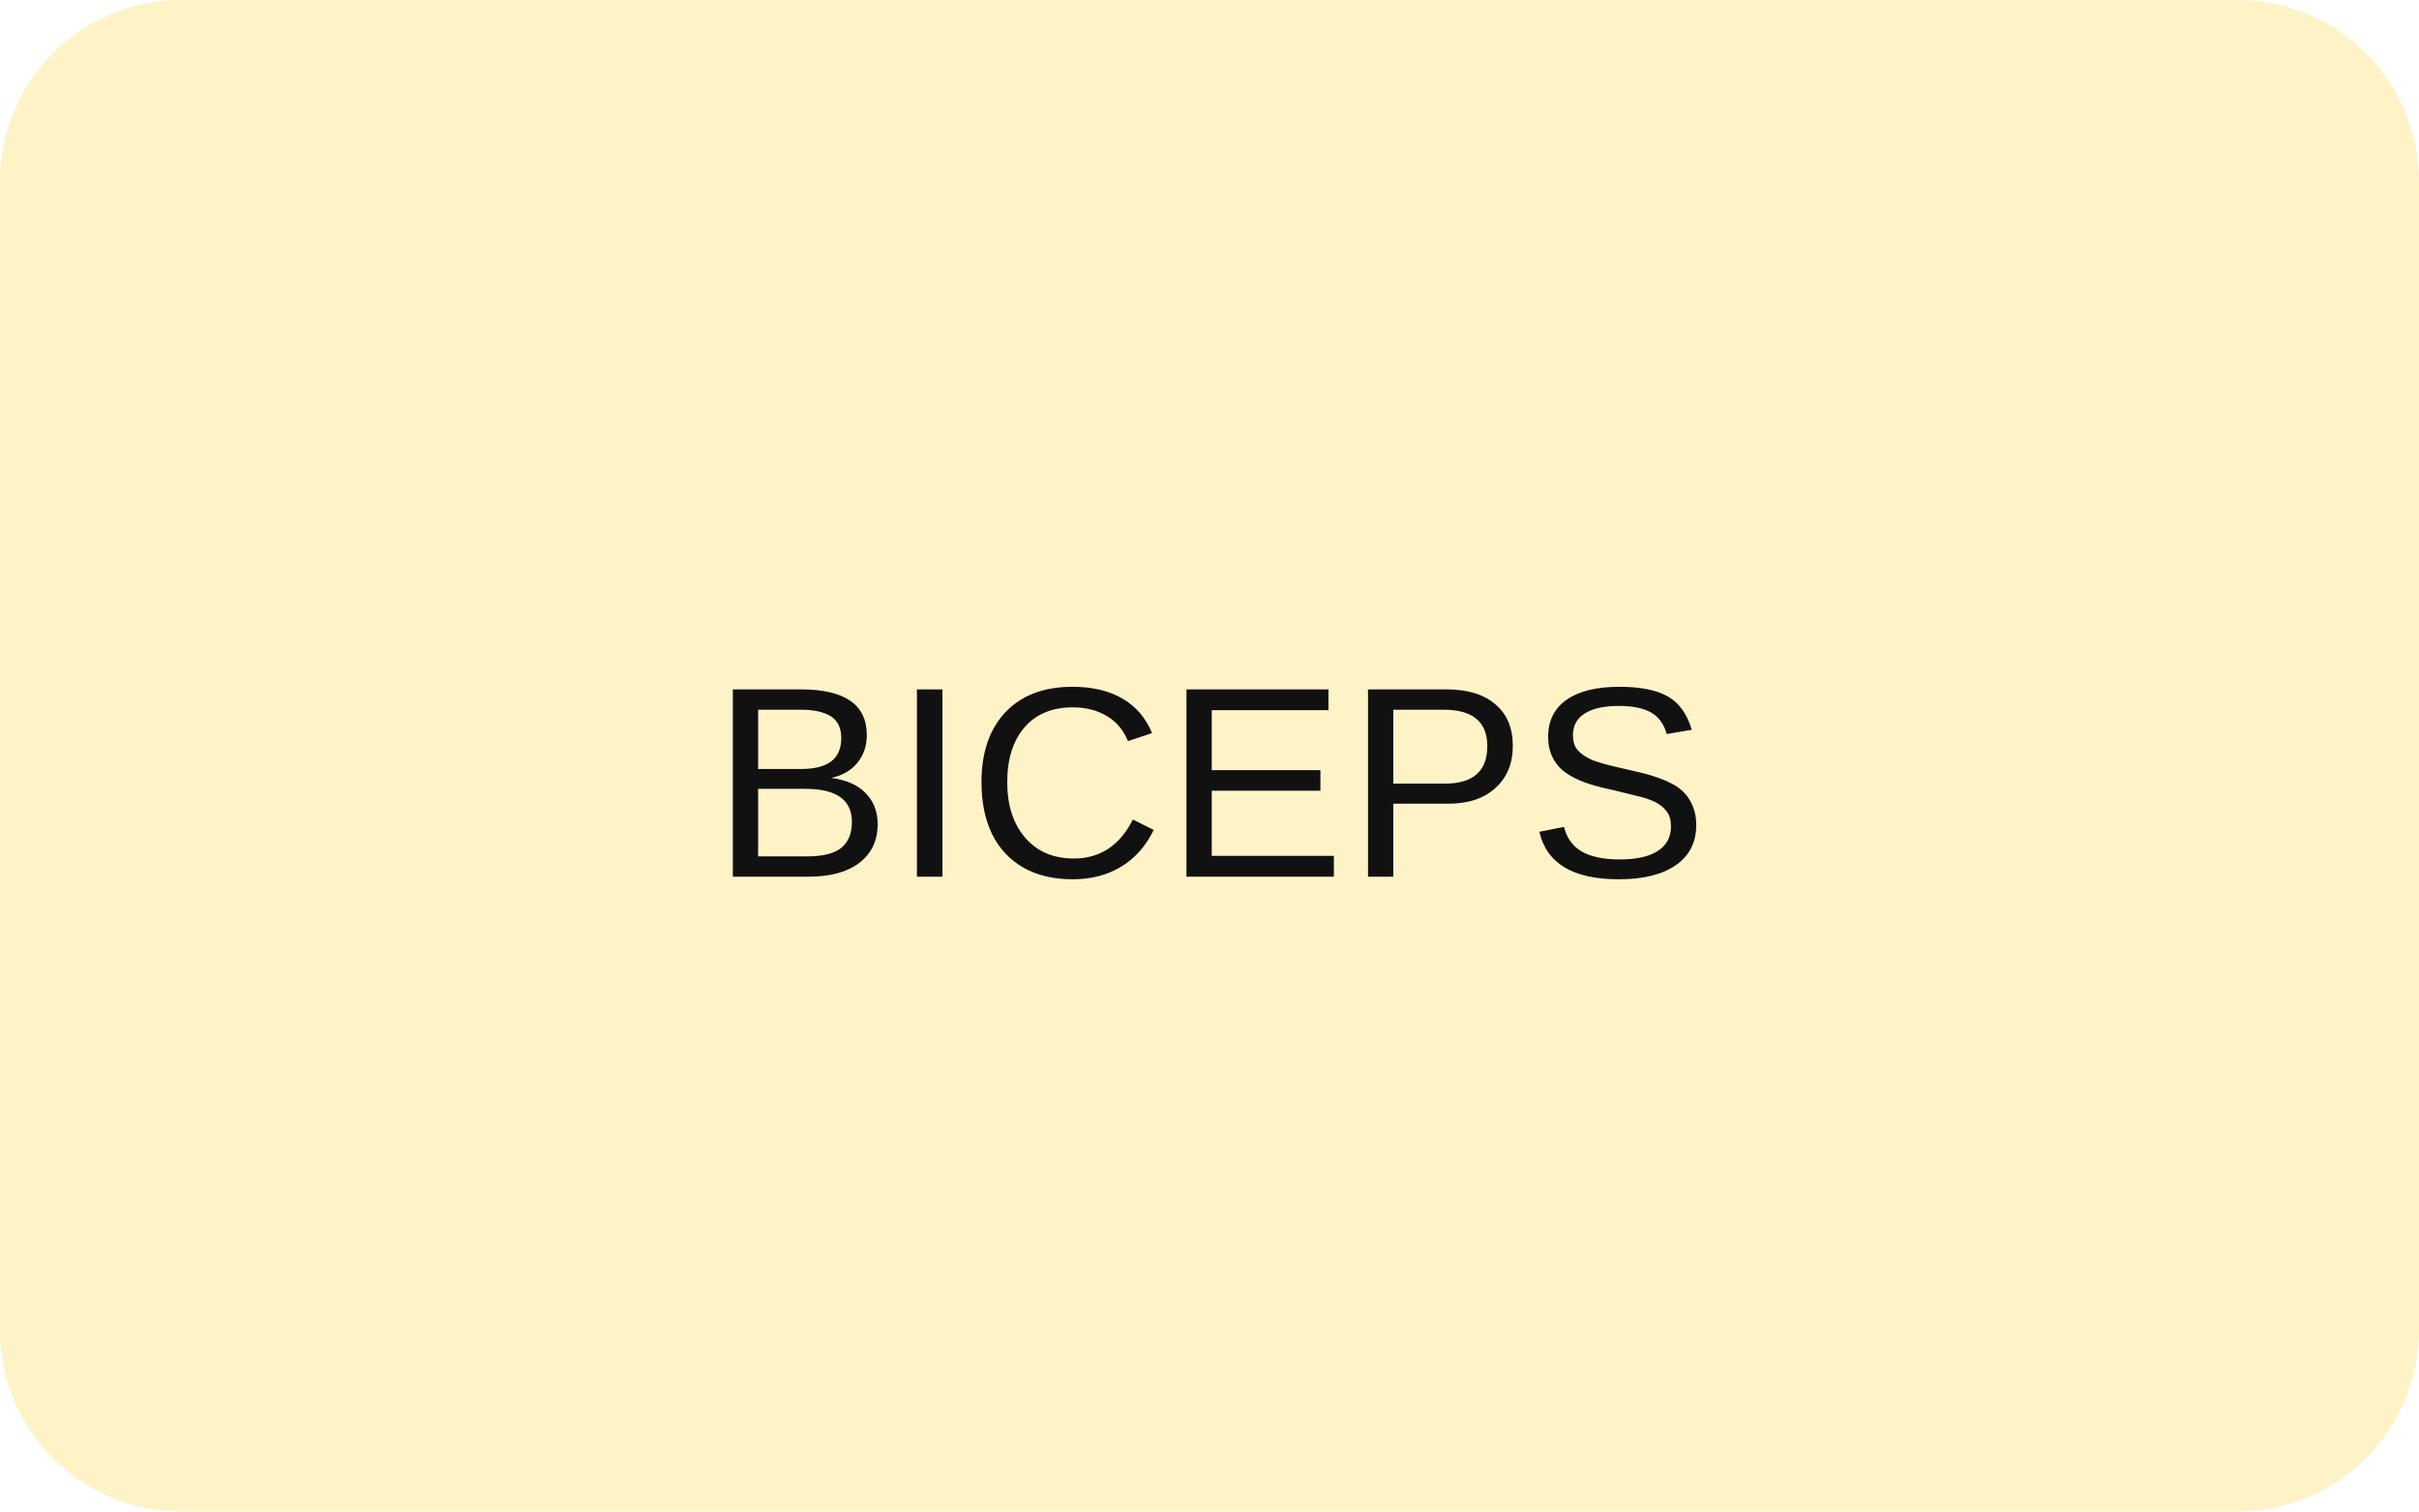
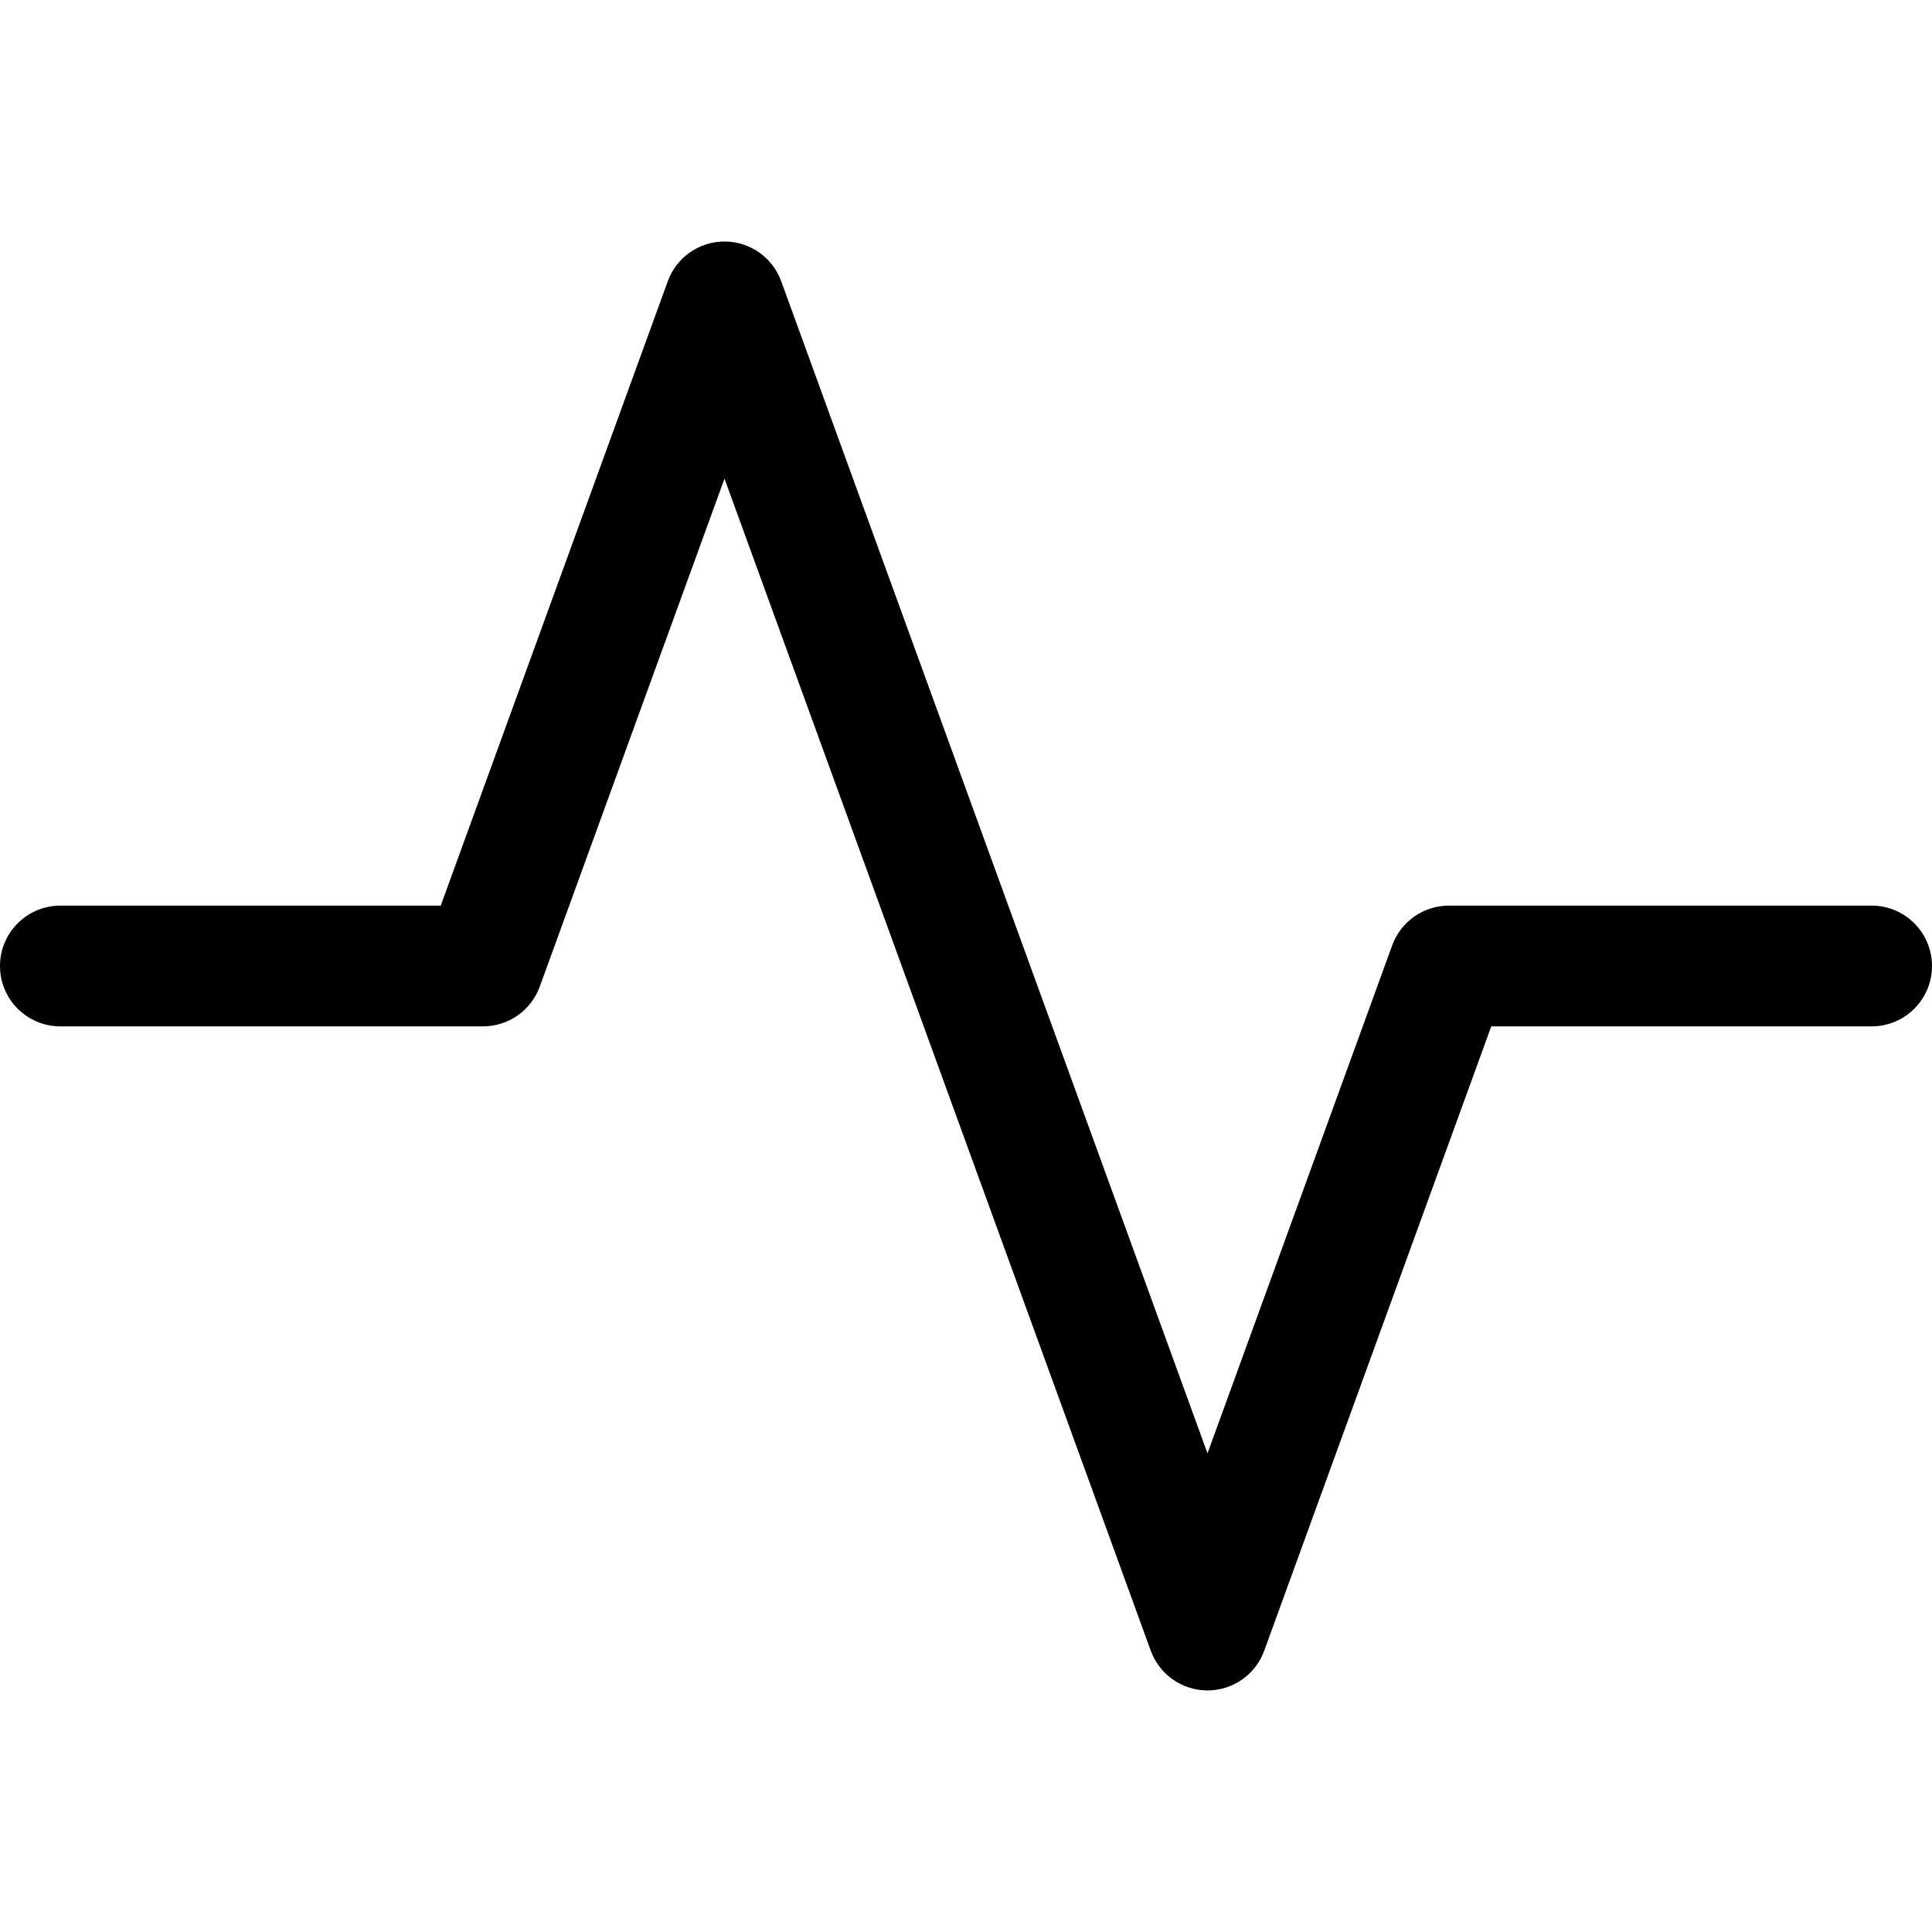
- <svg xmlns="http://www.w3.org/2000/svg" viewBox="0 0 160 100">
-   <rect width="160" height="100" rx="12" fill="#fef3c7" />
-   <text x="80" y="58" text-anchor="middle" font-family="Arial" font-size="18" fill="#111">BICEPS</text>
+ <svg xmlns="http://www.w3.org/2000/svg" width="16" height="16" fill="currentColor" class="bi bi-activity" viewBox="0 0 16 16">
+   <path fill-rule="evenodd" d="M6 2a.5.5 0 0 1 .47.33L10 12.036l1.53-4.208A.5.5 0 0 1 12 7.5h3.5a.5.5 0 0 1 0 1h-3.15l-1.88 5.17a.5.5 0 0 1-.94 0L6 3.964 4.47 8.171A.5.5 0 0 1 4 8.5H.5a.5.5 0 0 1 0-1h3.15l1.88-5.17A.5.5 0 0 1 6 2" />
</svg>
